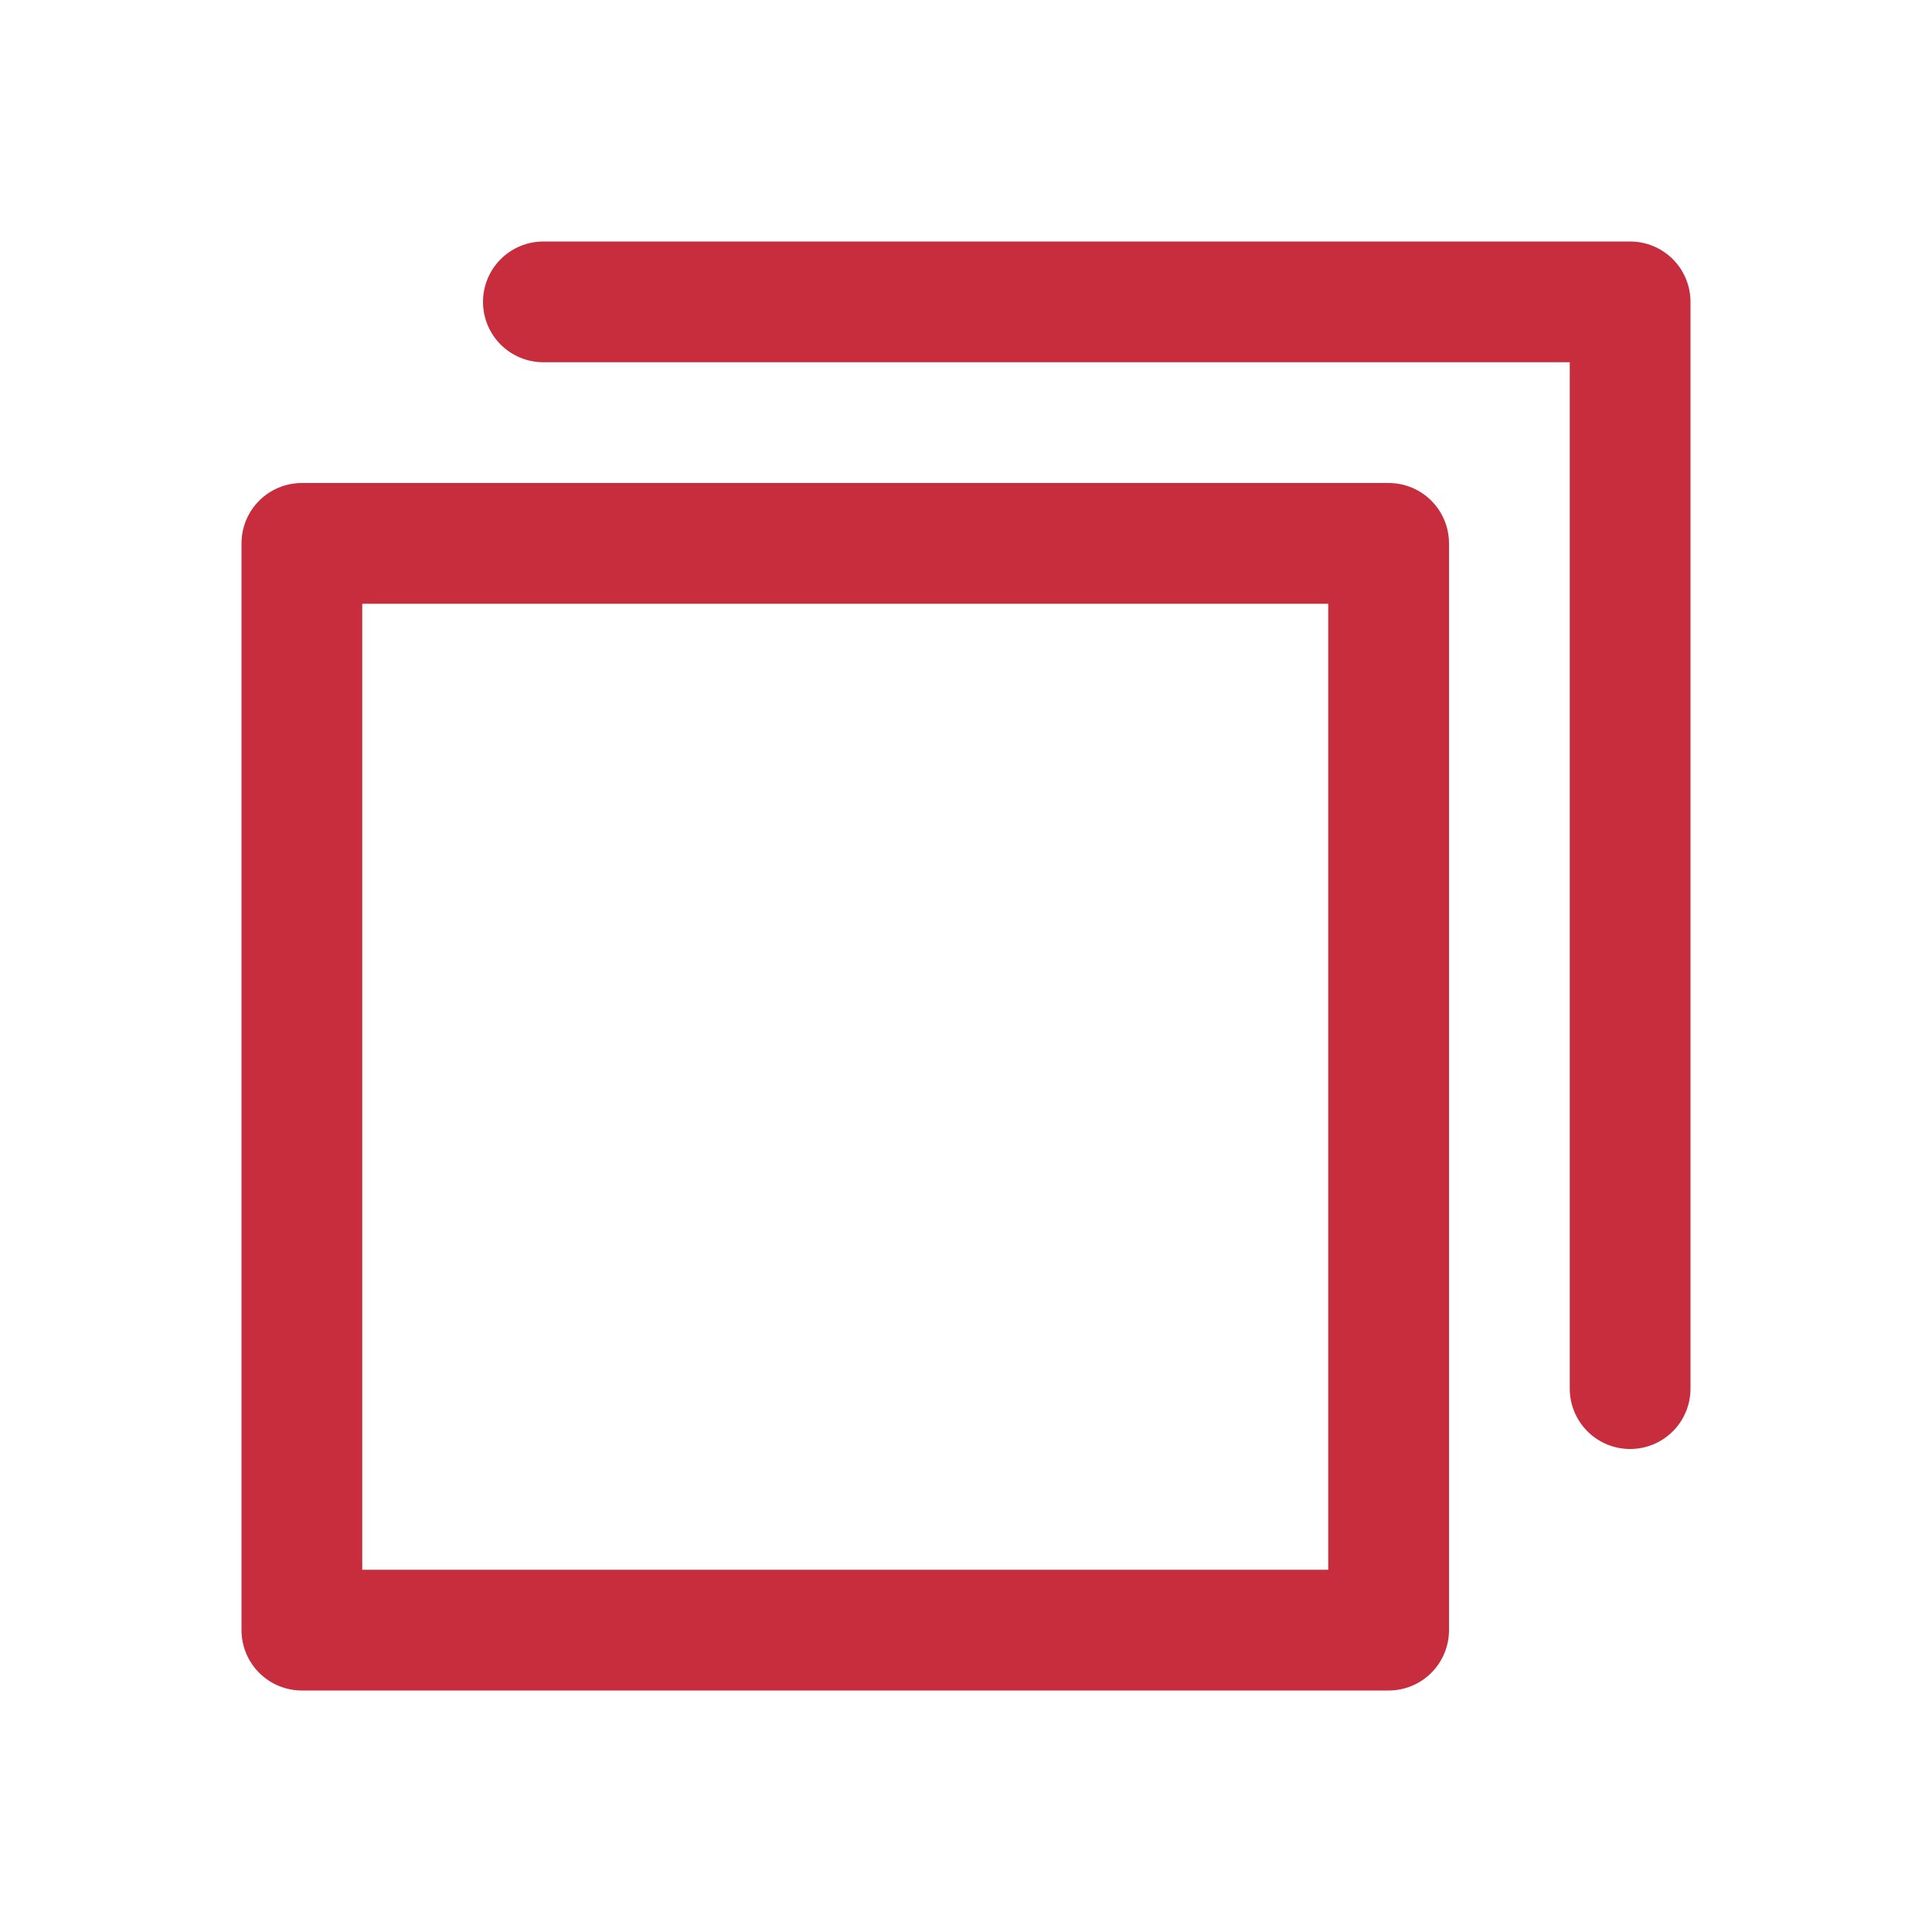
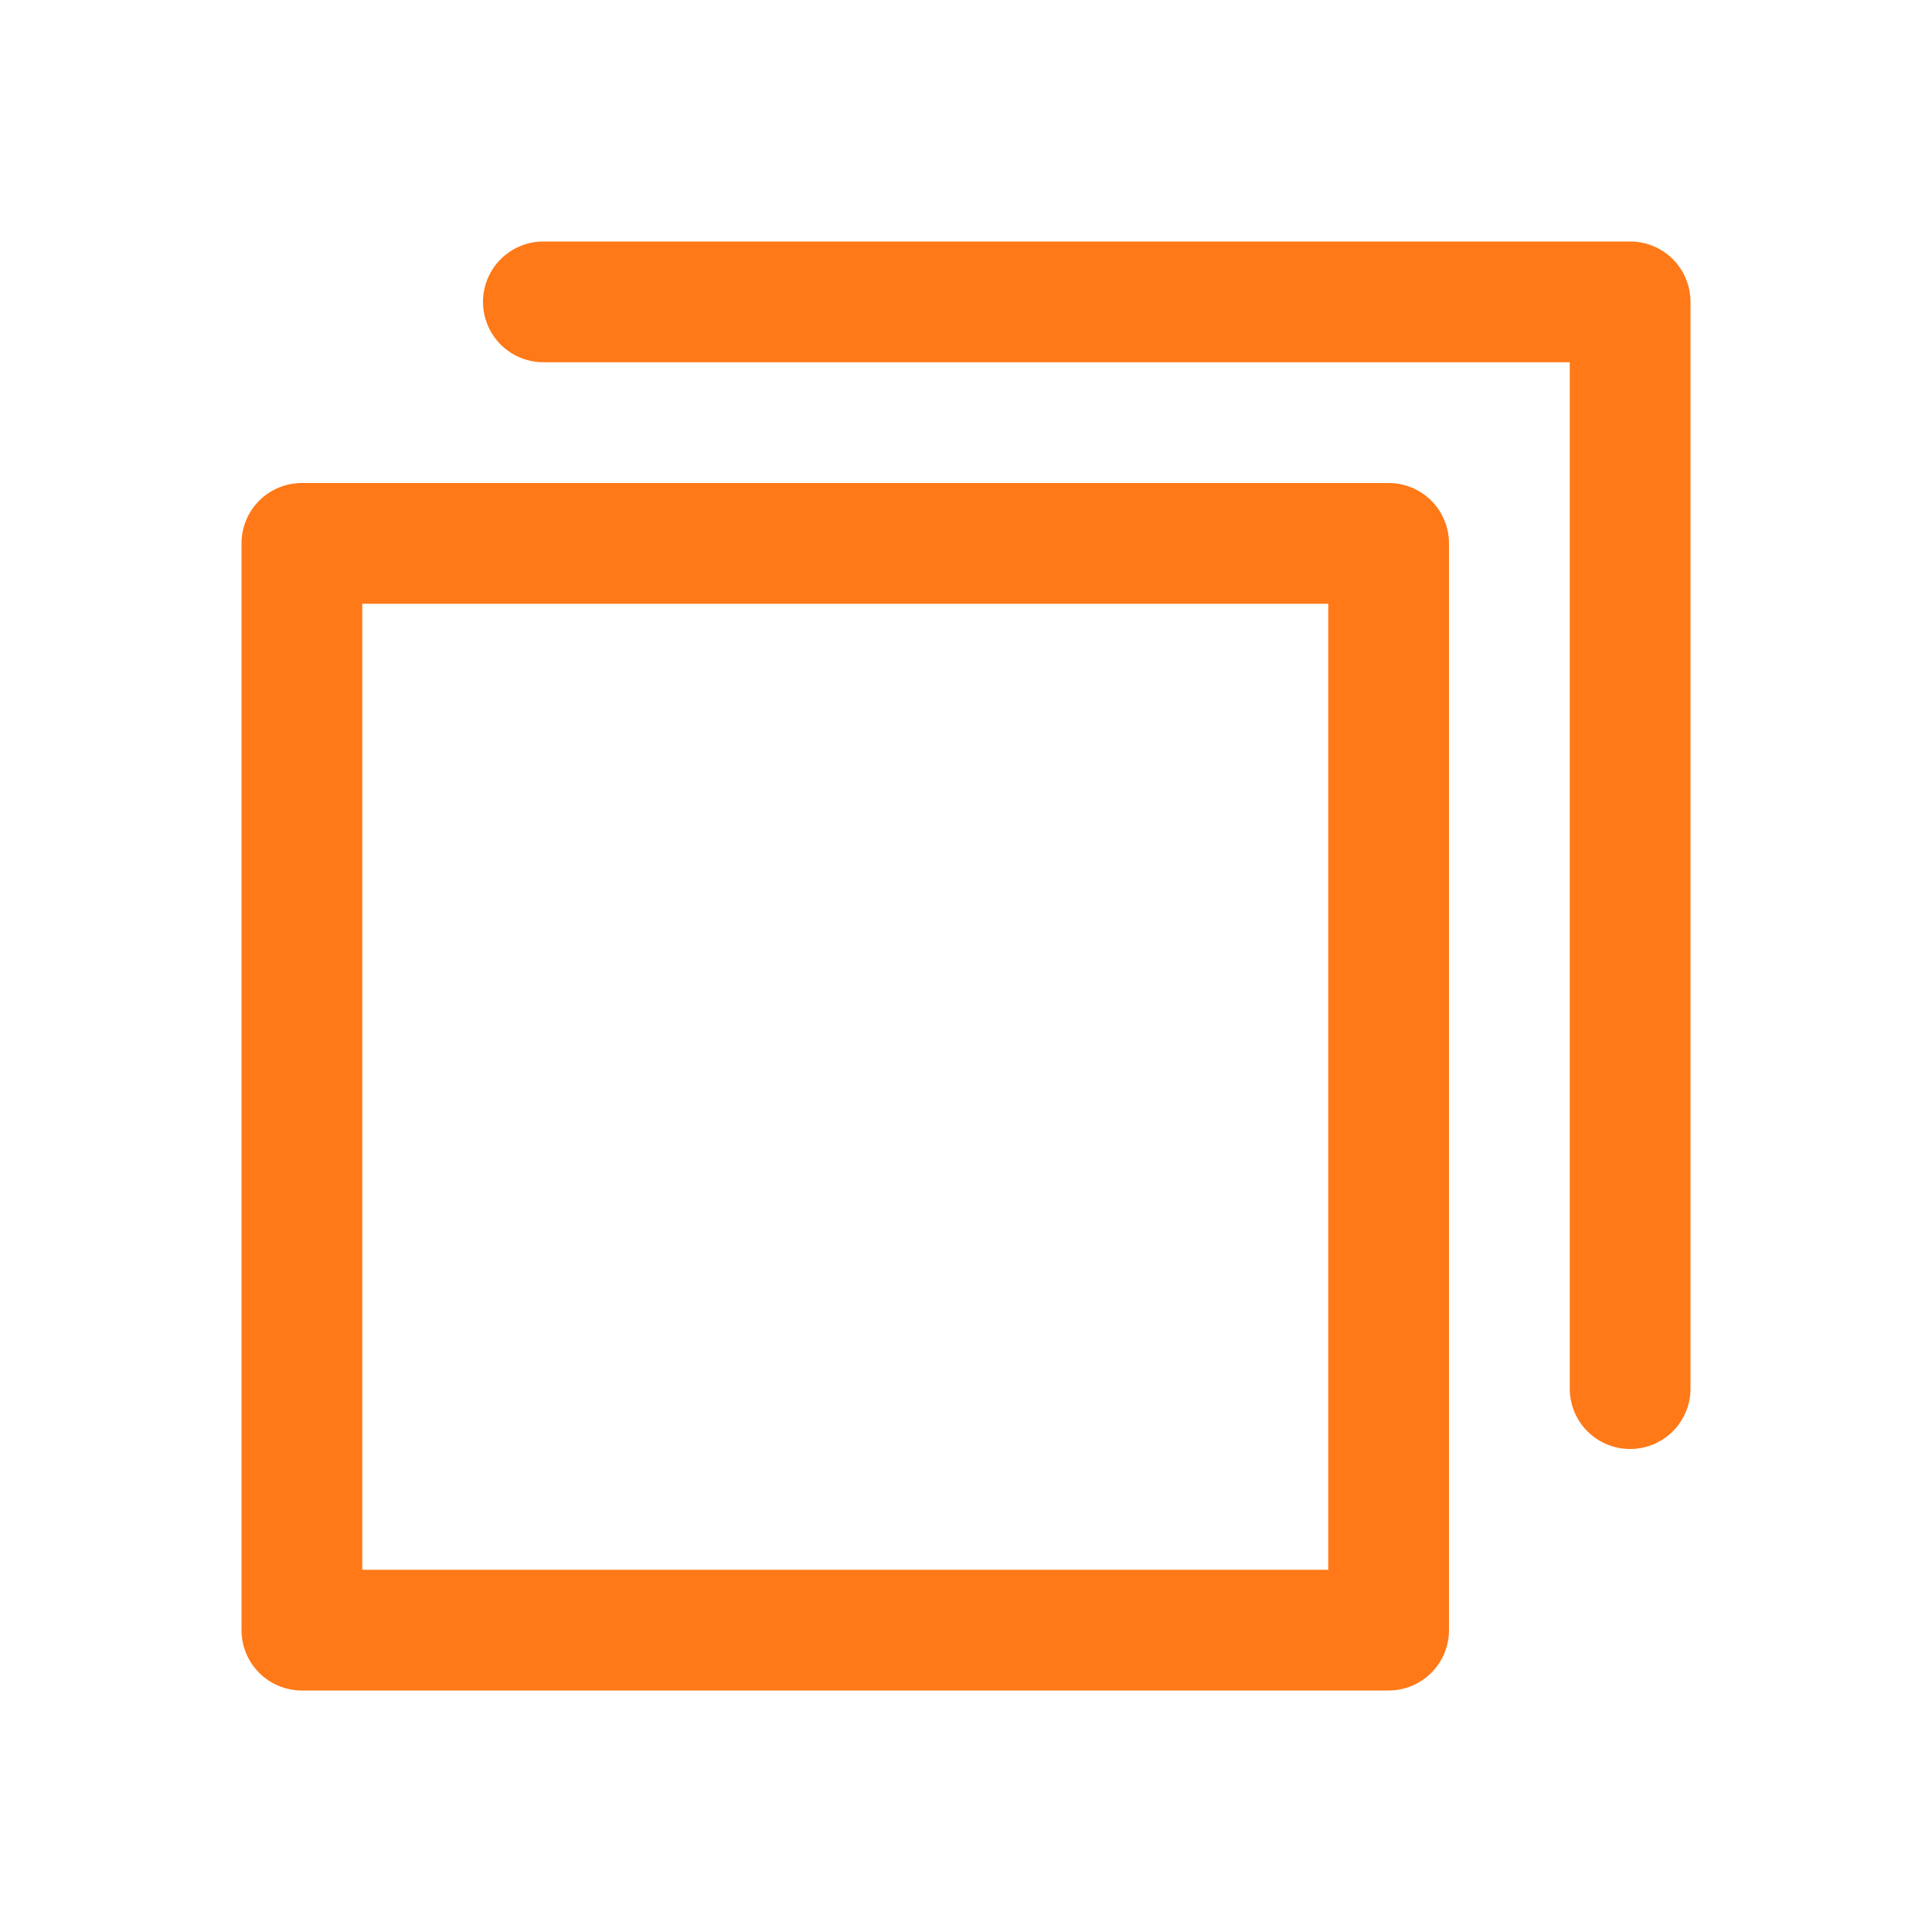
<svg xmlns="http://www.w3.org/2000/svg" width="20" height="20" viewBox="0 0 20 20" fill="none">
-   <path d="M17.5 3.125V14.375C17.5 14.541 17.434 14.7 17.317 14.817C17.2 14.934 17.041 15 16.875 15C16.709 15 16.55 14.934 16.433 14.817C16.316 14.7 16.25 14.541 16.25 14.375V3.75H5.625C5.459 3.75 5.3 3.684 5.183 3.567C5.066 3.45 5 3.291 5 3.125C5 2.959 5.066 2.8 5.183 2.683C5.3 2.566 5.459 2.5 5.625 2.5H16.875C17.041 2.5 17.2 2.566 17.317 2.683C17.434 2.8 17.5 2.959 17.5 3.125ZM15 5.625V16.875C15 17.041 14.934 17.2 14.817 17.317C14.7 17.434 14.541 17.5 14.375 17.5H3.125C2.959 17.5 2.8 17.434 2.683 17.317C2.566 17.2 2.5 17.041 2.5 16.875V5.625C2.5 5.459 2.566 5.3 2.683 5.183C2.8 5.066 2.959 5 3.125 5H14.375C14.541 5 14.7 5.066 14.817 5.183C14.934 5.3 15 5.459 15 5.625ZM13.75 6.25H3.75V16.25H13.75V6.25Z" fill="#C82D3E" />
+   <path d="M17.5 3.125V14.375C17.5 14.541 17.434 14.7 17.317 14.817C17.2 14.934 17.041 15 16.875 15C16.709 15 16.55 14.934 16.433 14.817C16.316 14.7 16.25 14.541 16.25 14.375V3.75H5.625C5.459 3.75 5.3 3.684 5.183 3.567C5.066 3.45 5 3.291 5 3.125C5 2.959 5.066 2.8 5.183 2.683C5.3 2.566 5.459 2.5 5.625 2.5H16.875C17.041 2.5 17.2 2.566 17.317 2.683C17.434 2.8 17.5 2.959 17.5 3.125ZM15 5.625V16.875C15 17.041 14.934 17.2 14.817 17.317C14.7 17.434 14.541 17.5 14.375 17.5H3.125C2.959 17.5 2.8 17.434 2.683 17.317C2.566 17.2 2.5 17.041 2.5 16.875V5.625C2.5 5.459 2.566 5.3 2.683 5.183C2.8 5.066 2.959 5 3.125 5H14.375C14.541 5 14.7 5.066 14.817 5.183C14.934 5.3 15 5.459 15 5.625ZM13.75 6.25H3.75V16.25H13.75V6.25Z" fill="#FF7918" />
</svg>
